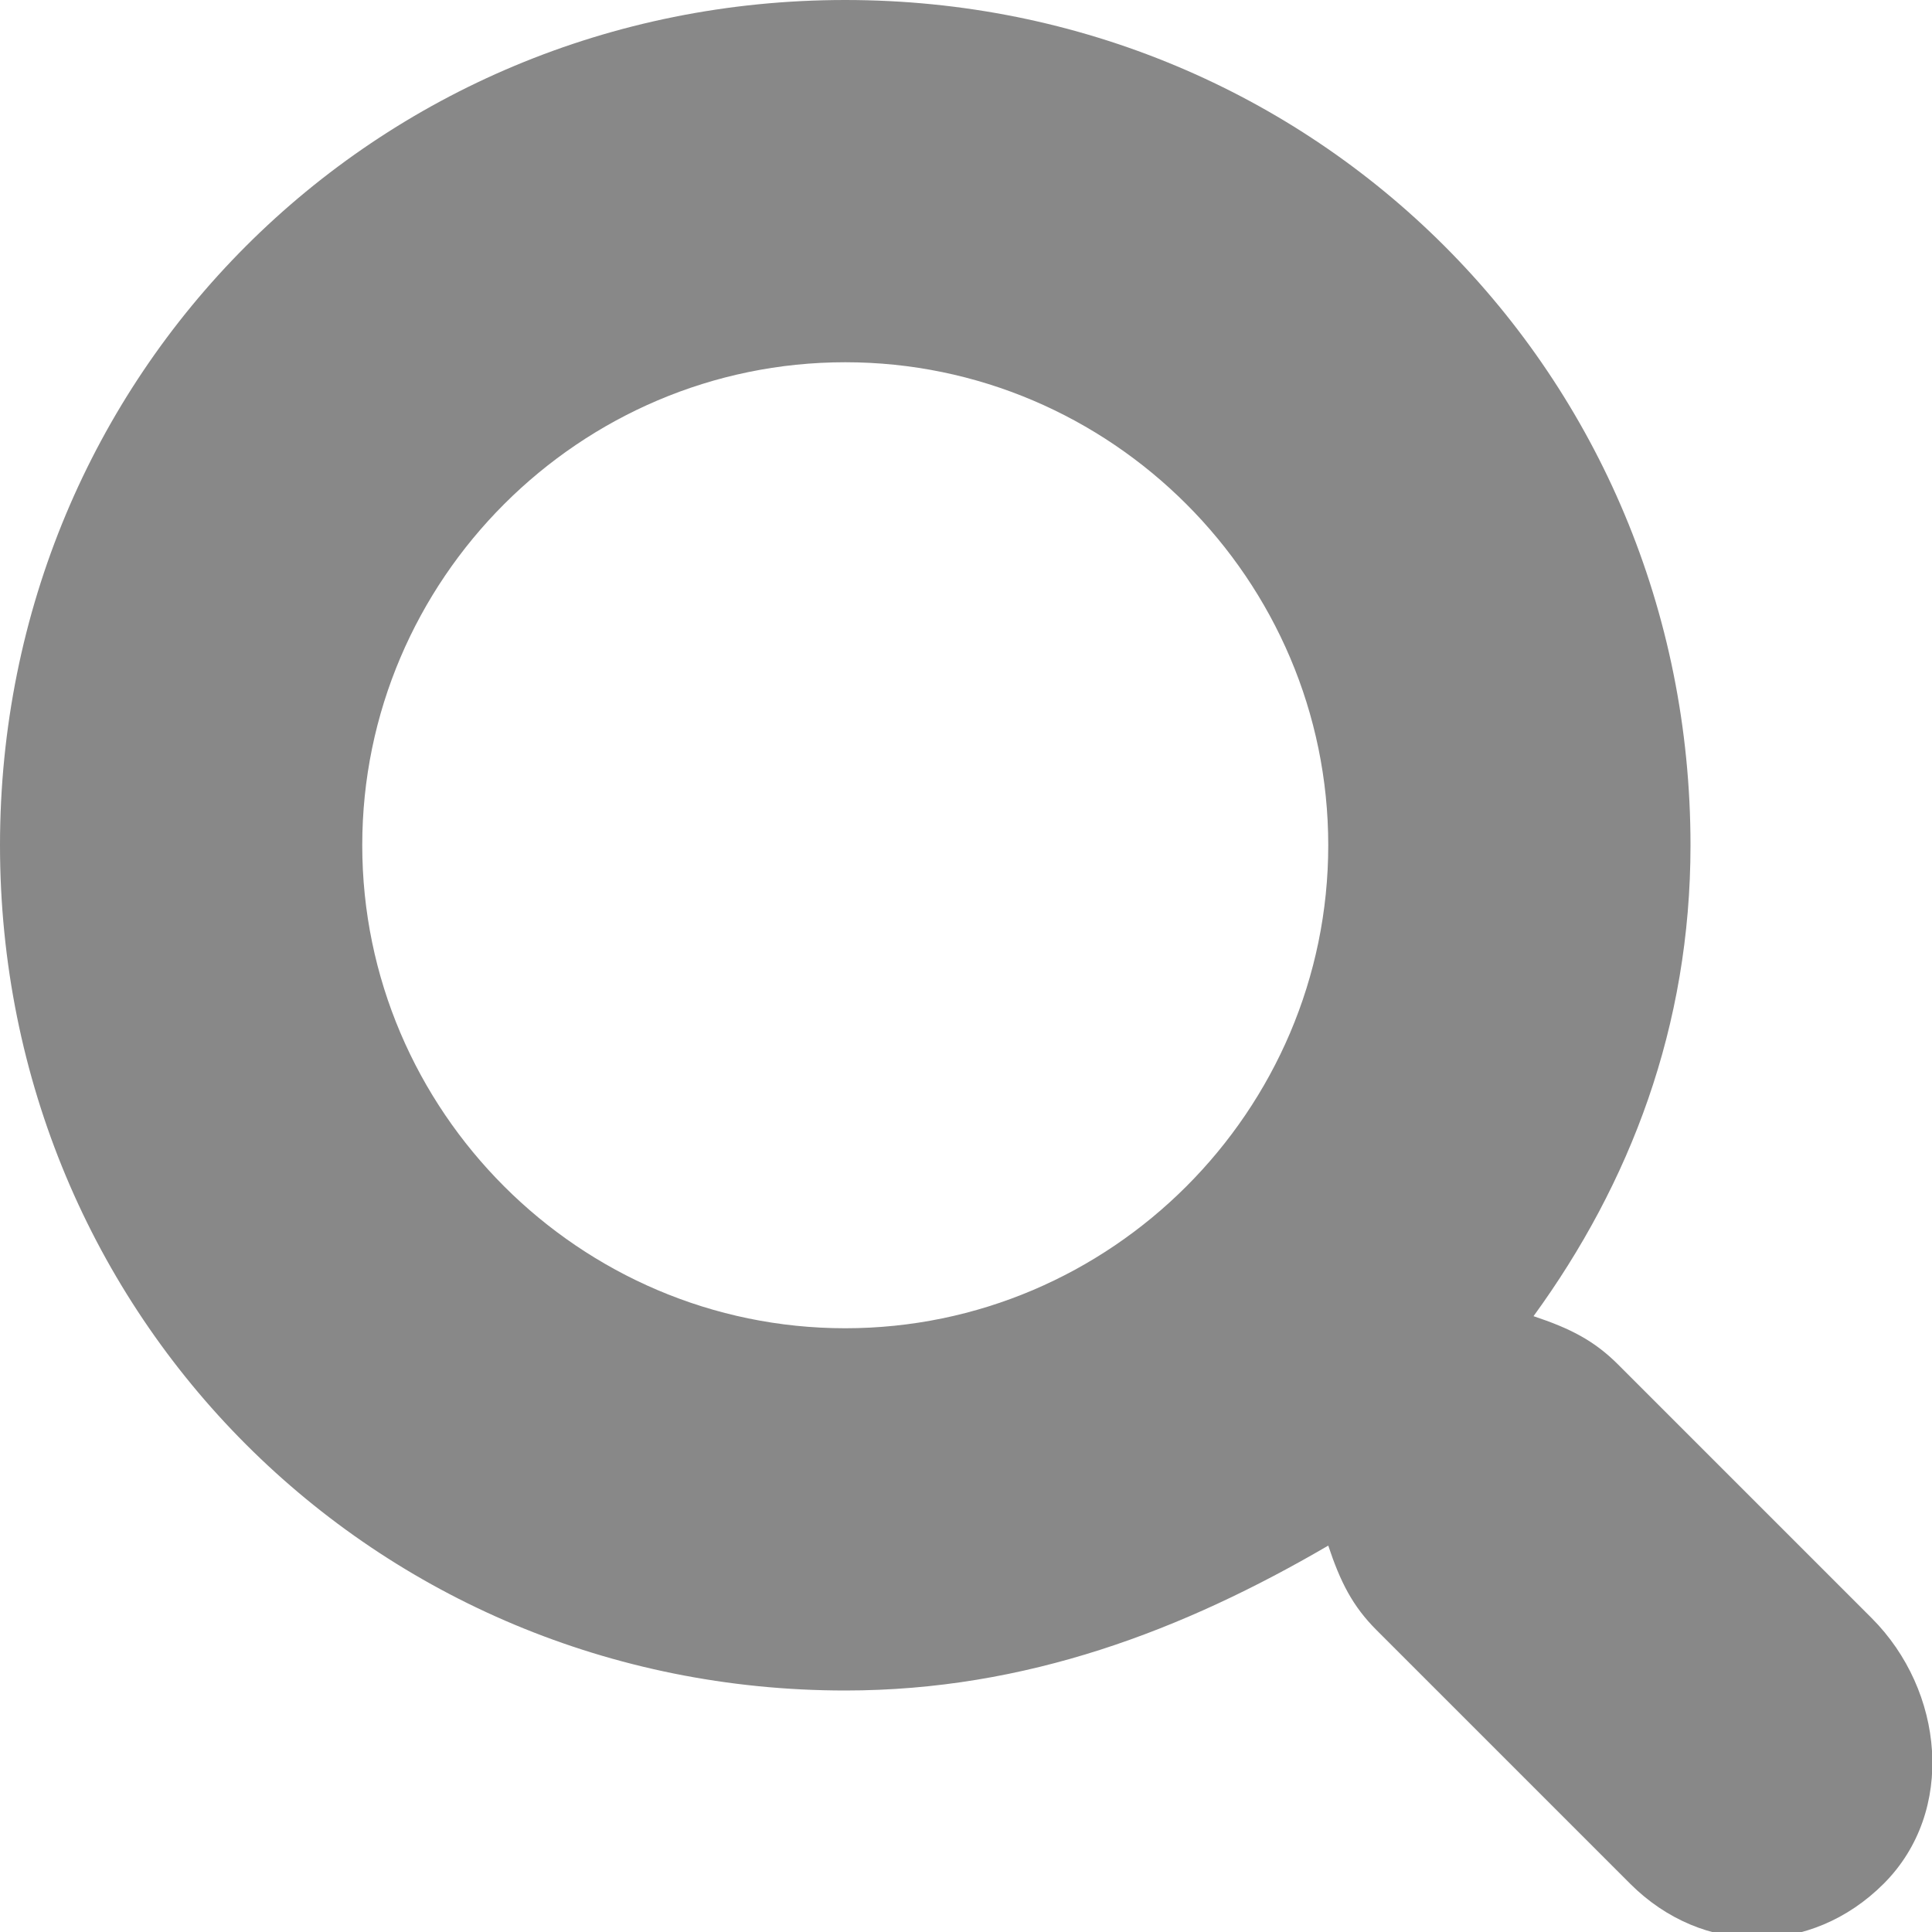
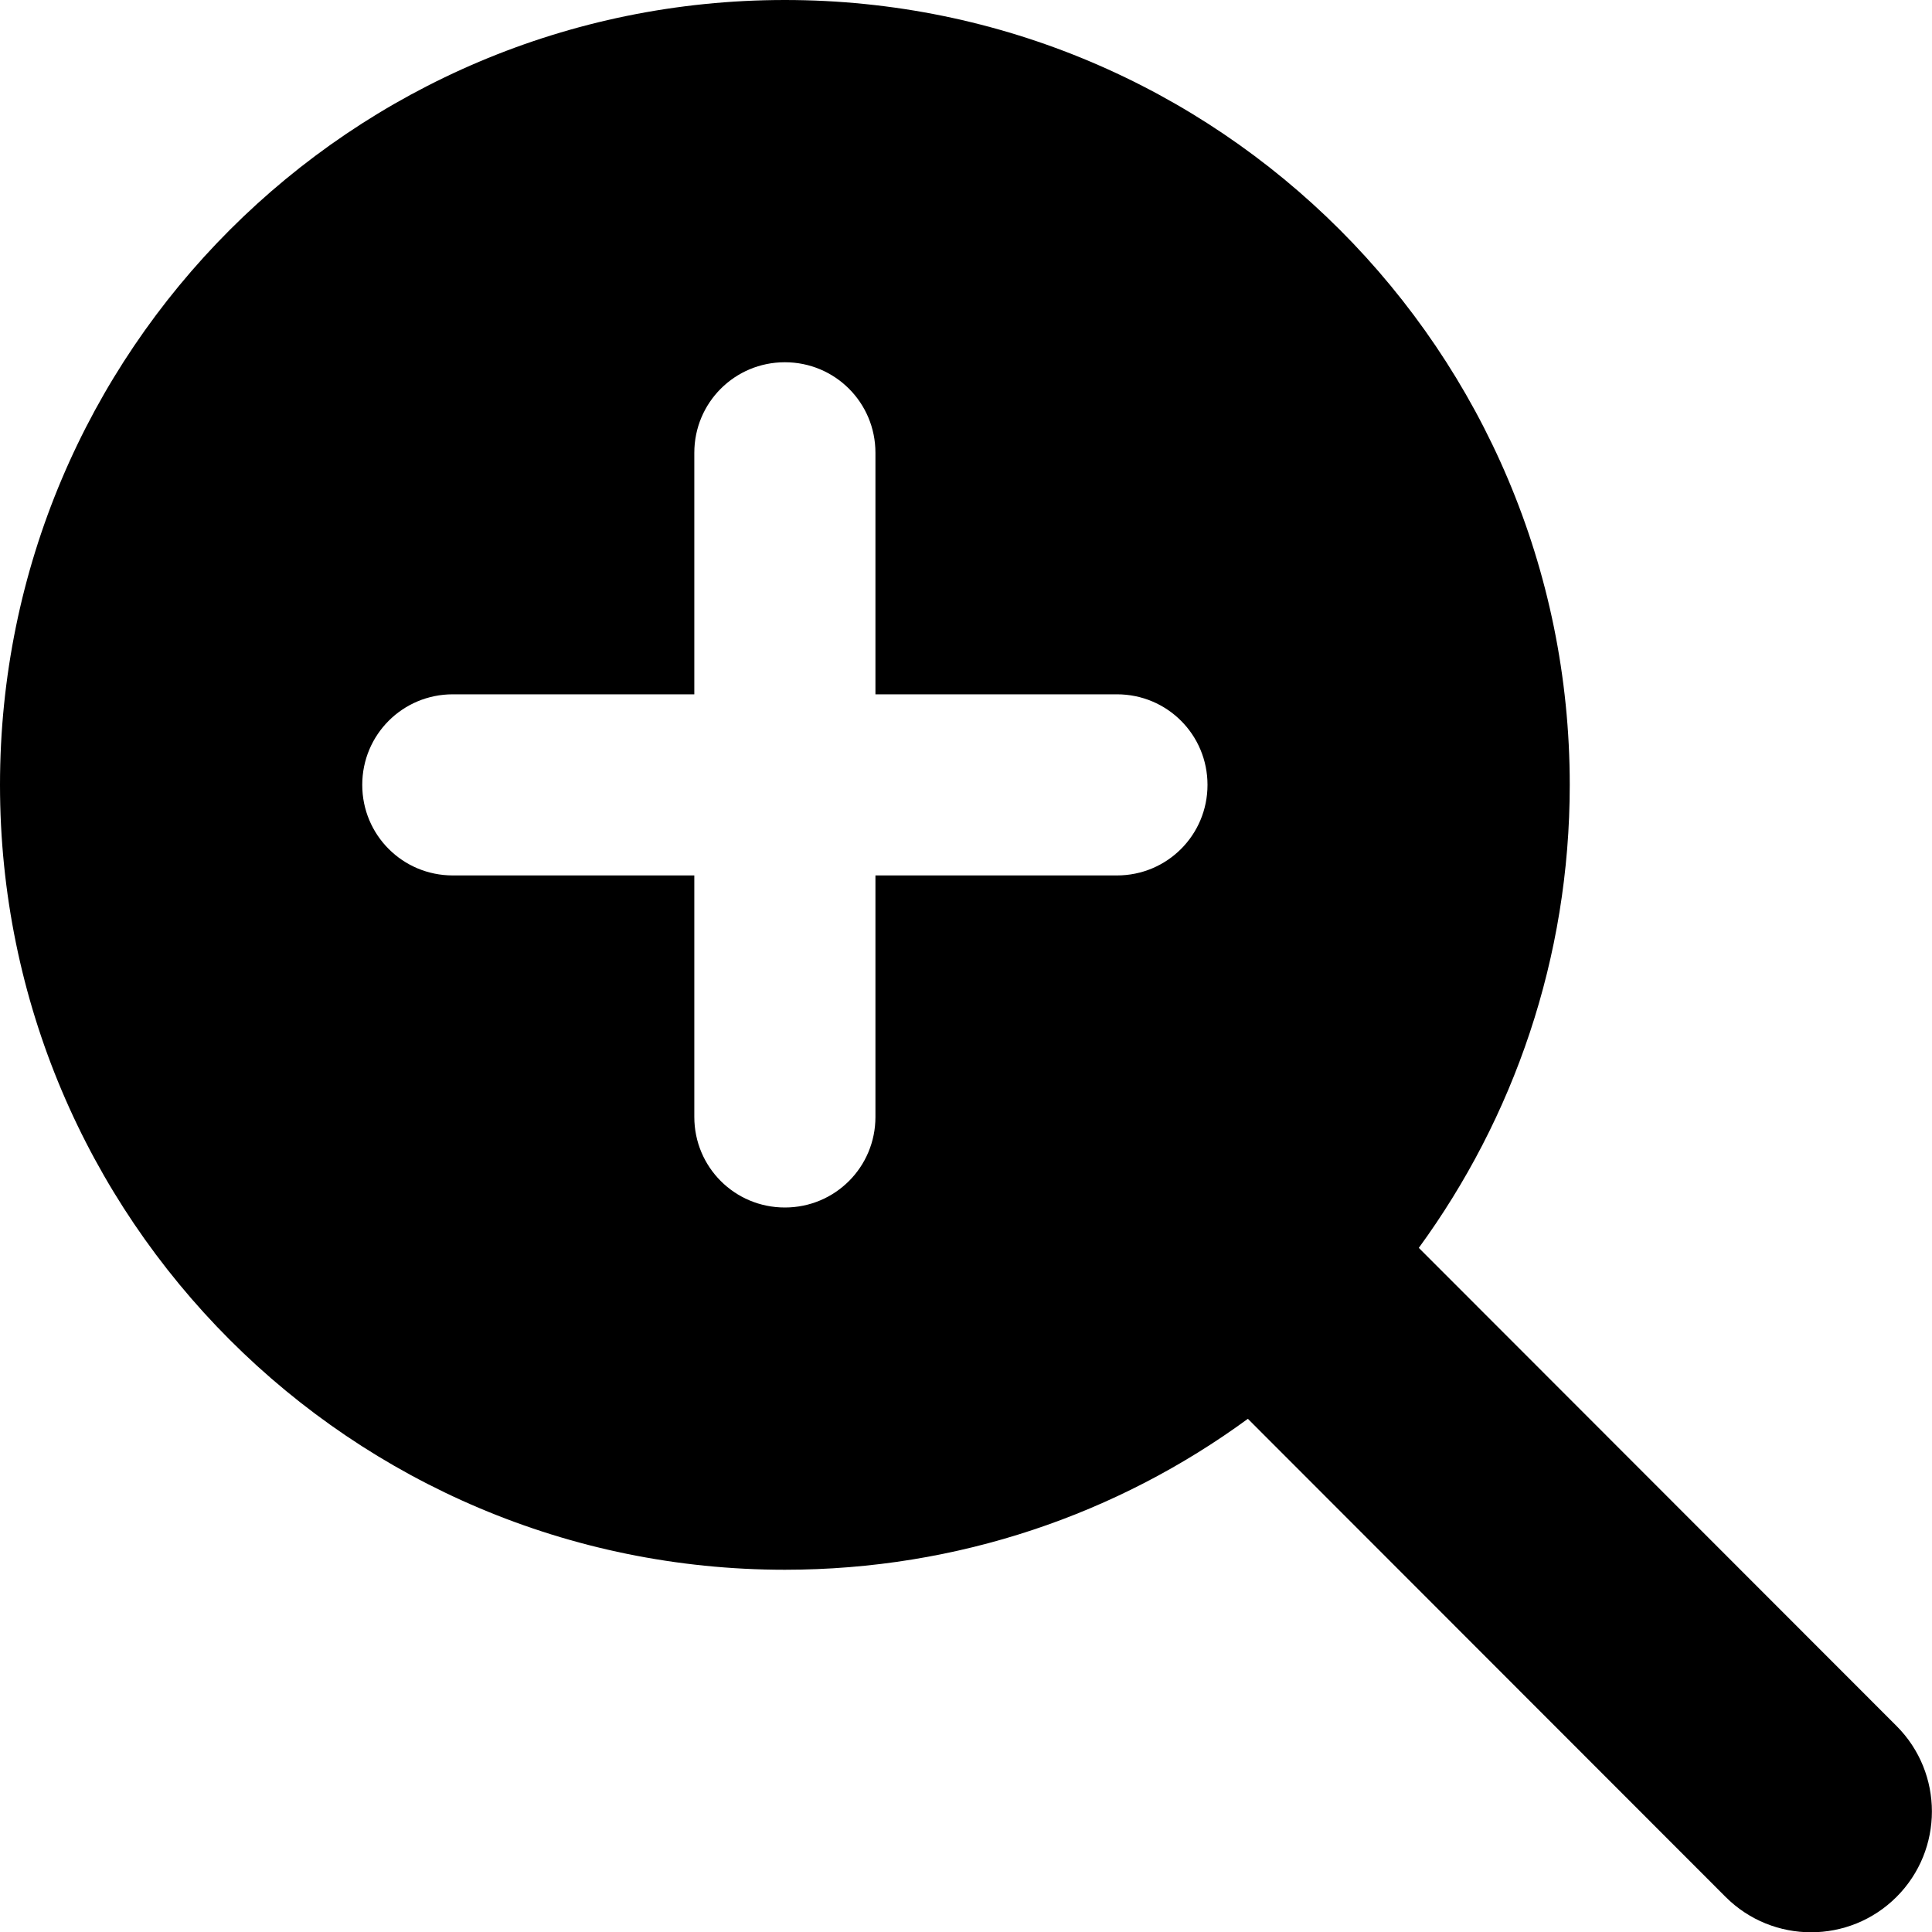
- <svg xmlns="http://www.w3.org/2000/svg" width="16" height="16" viewBox="0 0 16 16" preserveAspectRatio="xMinYMid meet" overflow="visible">
-   <path d="M15.5 13.4l-2.1-2.1c-.2-.2-.4-.3-.7-.4C13.5 9.8 14 8.5 14 7c0-3.9-3.1-7-7-7S0 3.1 0 7s3.1 7 7 7c1.5 0 2.8-.5 4-1.2.1.3.2.5.4.7l2.1 2.1c.6.6 1.5.6 2.1 0s.5-1.6-.1-2.2zM7 11c-2.2 0-4-1.8-4-4s1.8-4 4-4 4 1.8 4 4-1.8 4-4 4z" fill="#888" />
+ <svg xmlns="http://www.w3.org/2000/svg" viewBox="0 0 512 512" preserveAspectRatio="xMinYMid meet">
+   <path d="M416 208c0 45.9-14.9 88.3-40 122.7L502.6 457.4c12.5 12.5 12.5 32.8 0 45.3s-32.8 12.5-45.3 0L330.7 376c-34.4 25.2-76.8 40-122.7 40C93.1 416 0 322.9 0 208S93.1 0 208 0S416 93.1 416 208zM184 296c0 13.3 10.7 24 24 24s24-10.7 24-24l0-64 64 0c13.3 0 24-10.7 24-24s-10.7-24-24-24l-64 0 0-64c0-13.3-10.7-24-24-24s-24 10.7-24 24l0 64-64 0c-13.3 0-24 10.7-24 24s10.7 24 24 24l64 0 0 64z" />
</svg>
